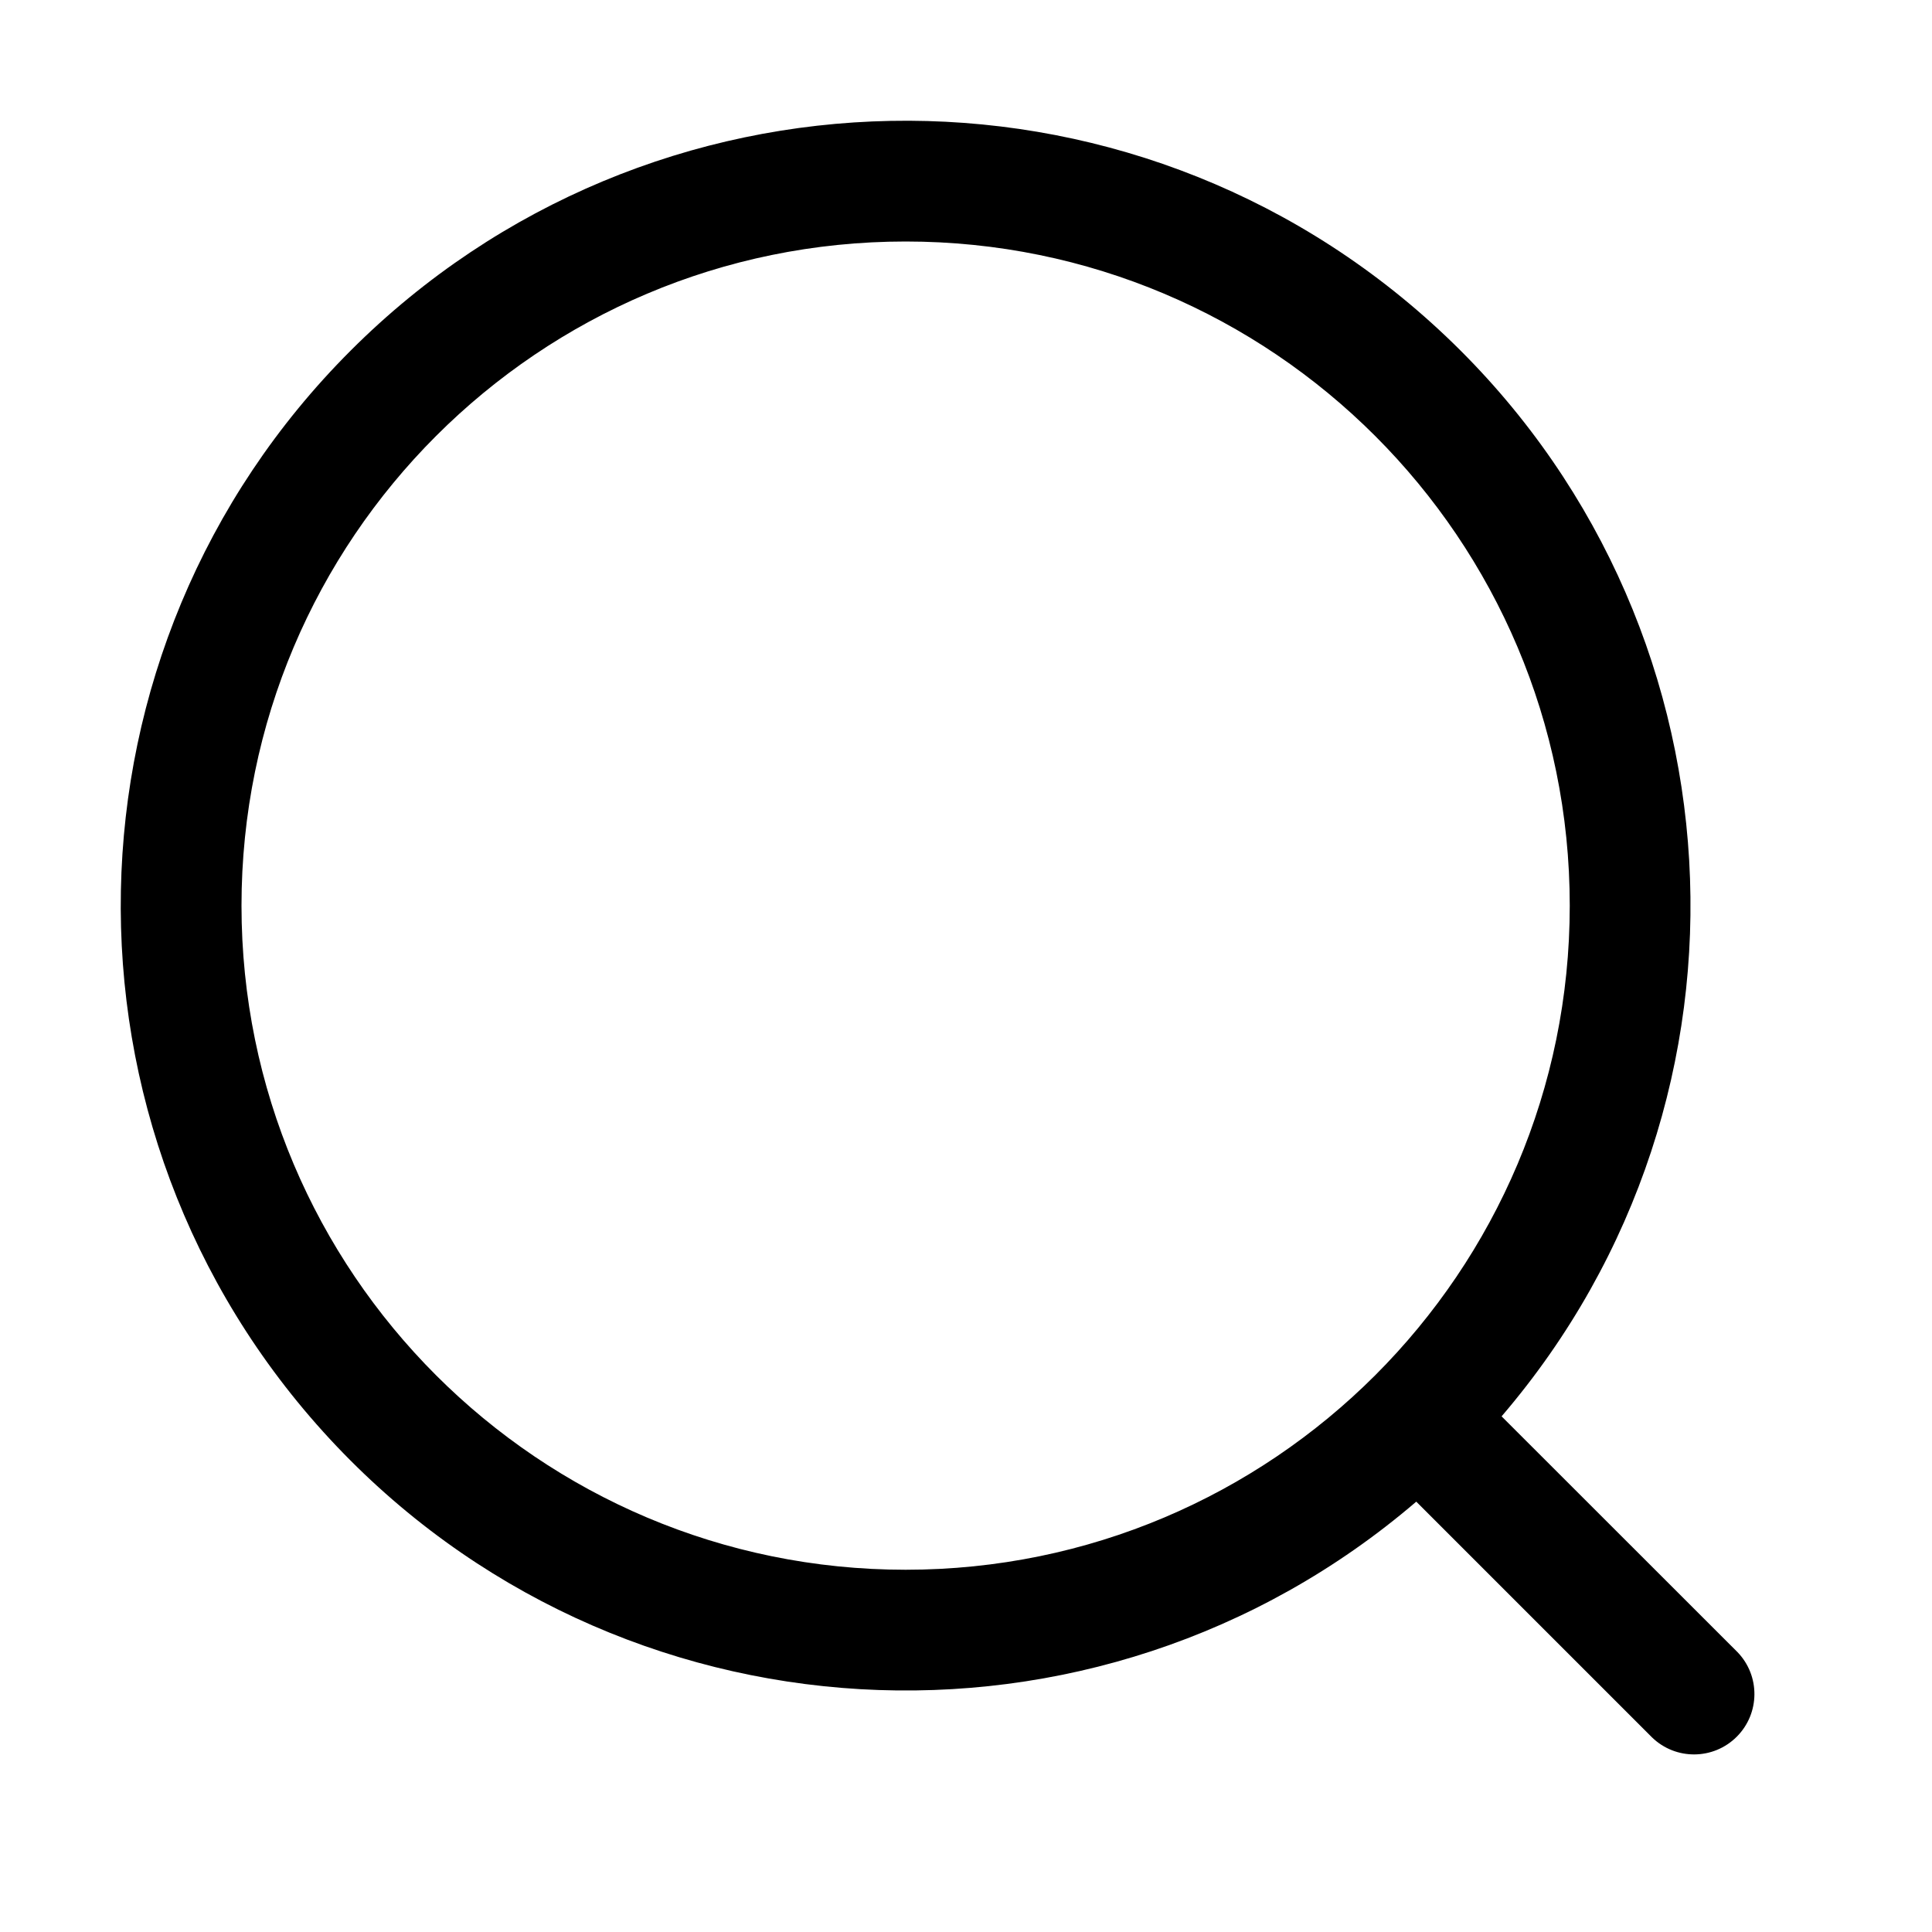
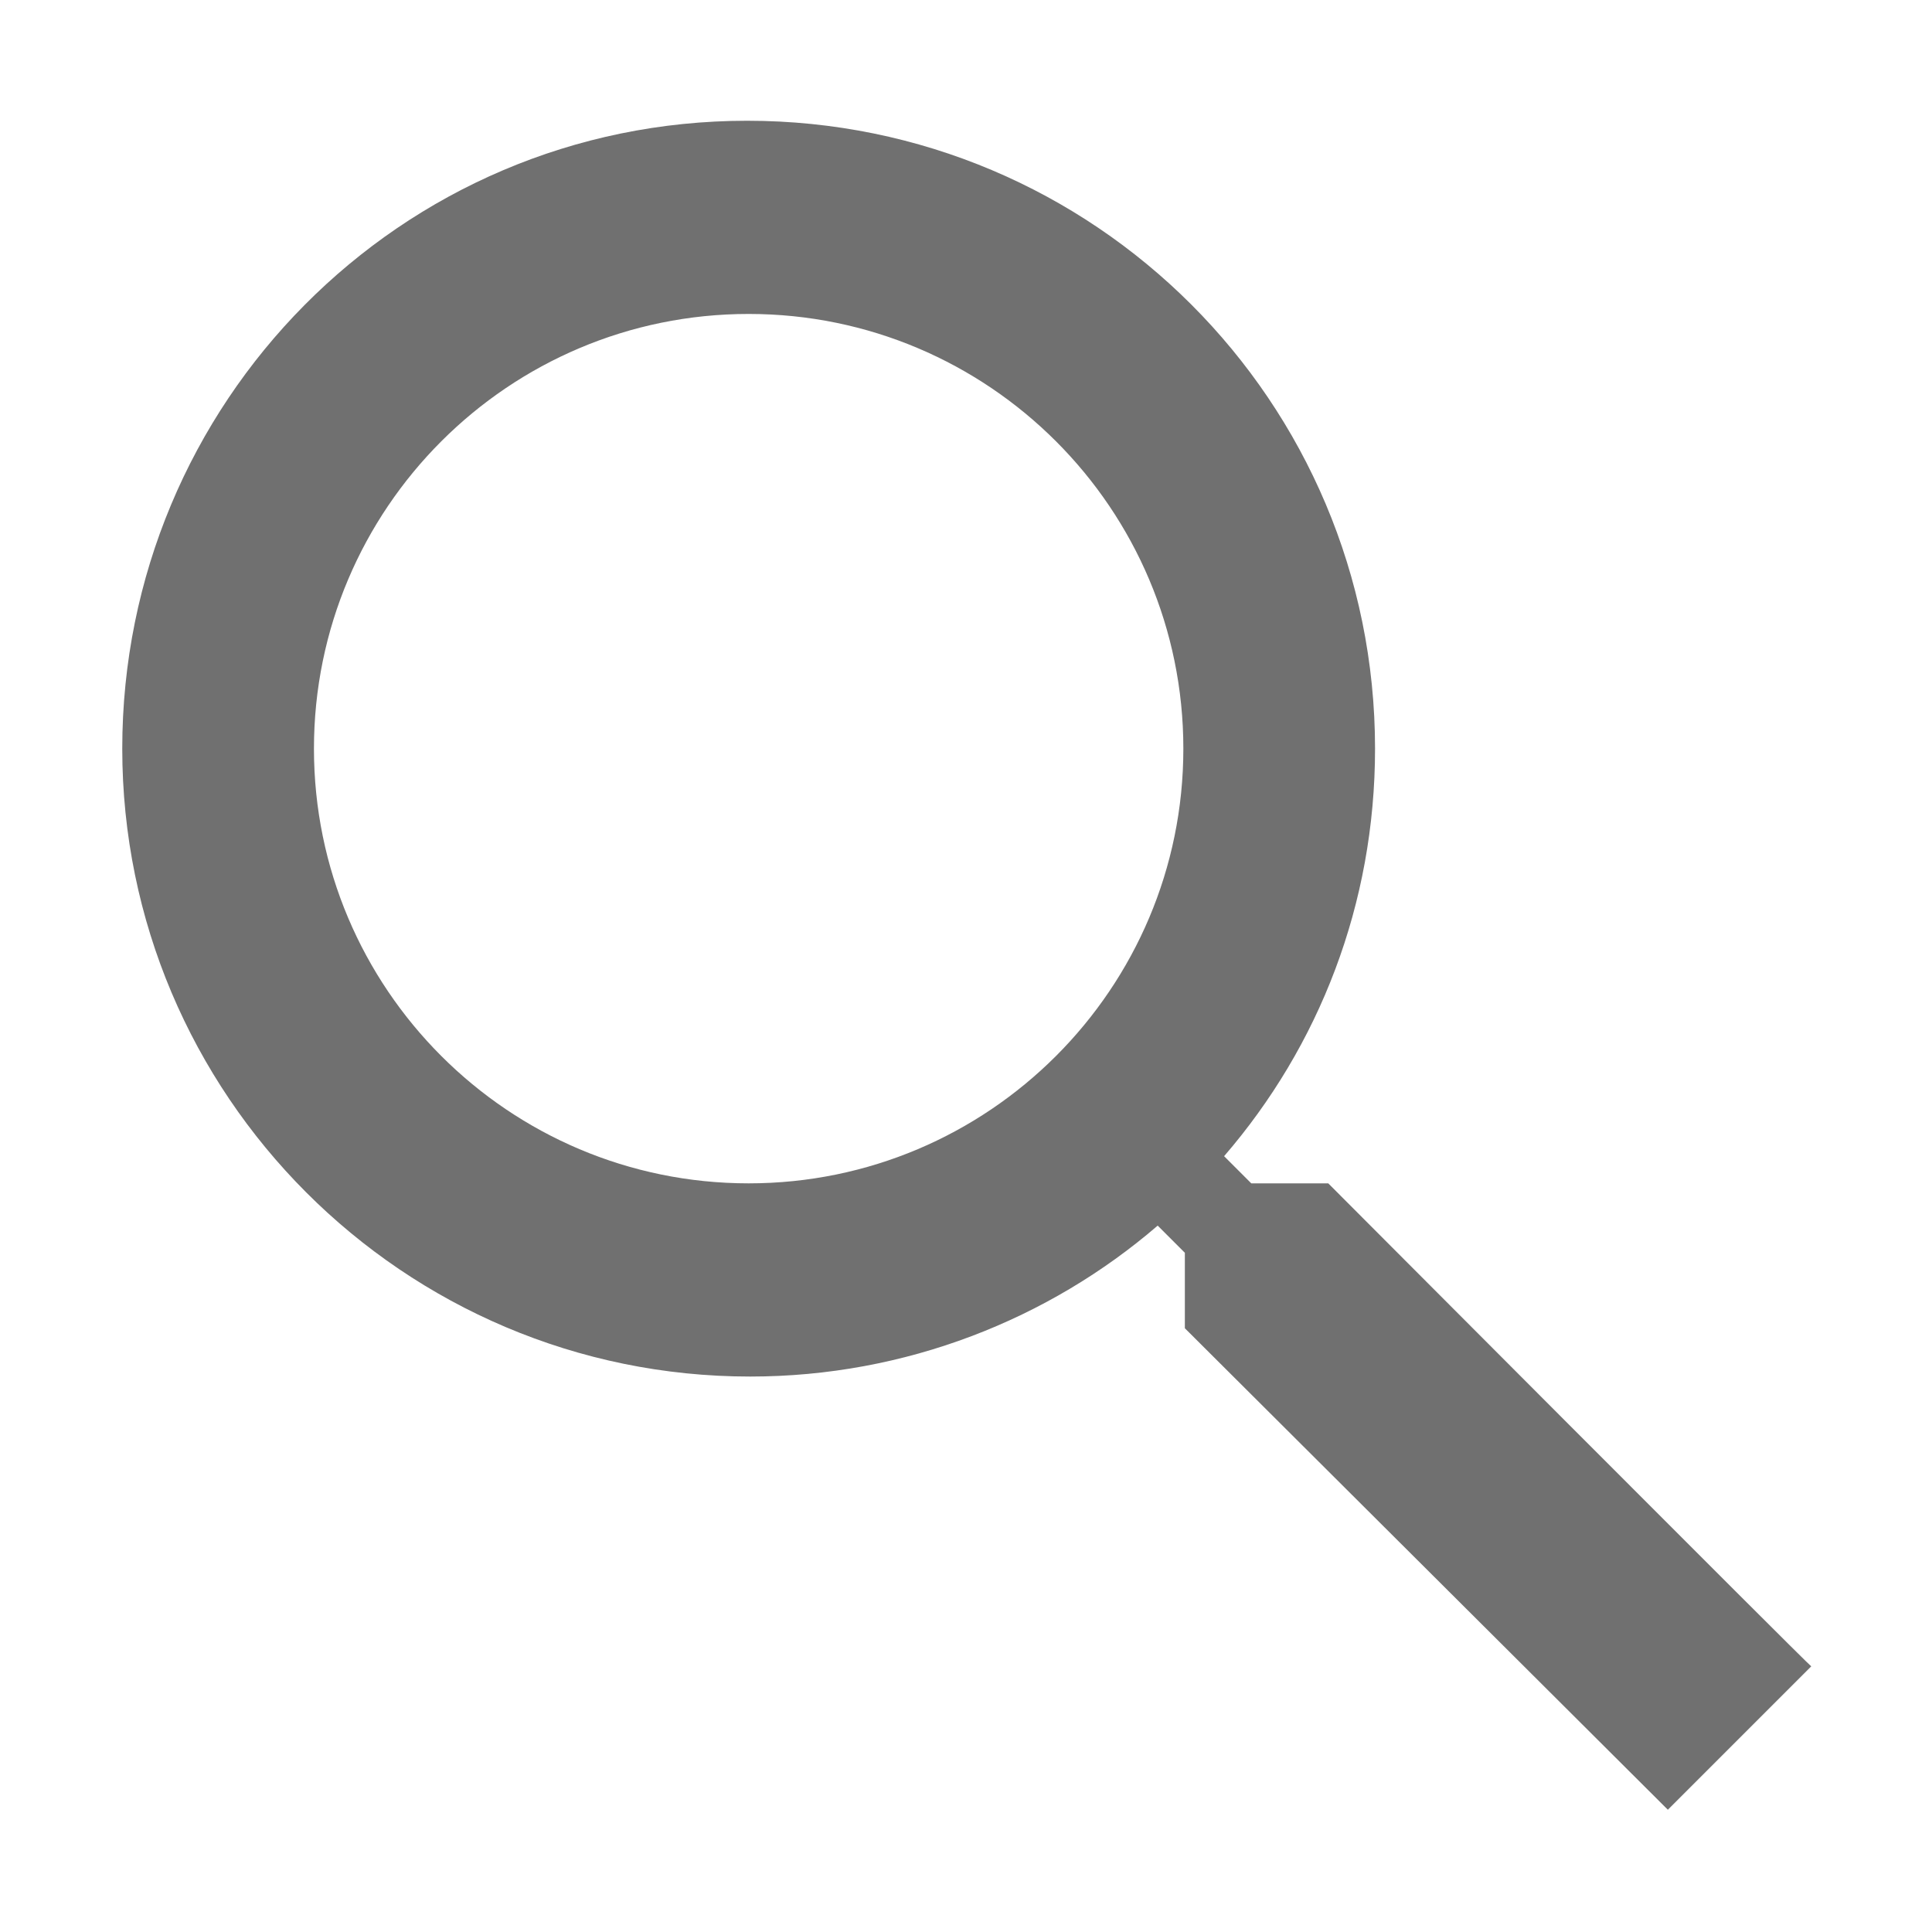
- <svg xmlns="http://www.w3.org/2000/svg" viewBox="0 0 1024 1024">
-   <path fill="currentColor" d="m795.904 750.72 124.992 124.928a32 32 0 0 1-45.248 45.248L750.656 795.904a416 416 0 1 1 45.248-45.248zM480 832a352 352 0 1 0 0-704 352 352 0 0 0 0 704z" />
+ <svg xmlns="http://www.w3.org/2000/svg" t="1683215113205" class="icon" viewBox="0 0 1024 1024" version="1.1" p-id="12234" width="200" height="200">
+   <path d="M704 627.2h-40.8l-14.4-14.4c50.4-58.4 80-133.6 80-216C728.8 212.8 580 64 396 64S64.8 213.6 64.8 396.8s148.8 332.8 332.8 332.8c82.4 0 158.4-30.4 216-80l14.4 14.4v40l256 255.2 76-76c-0.8 0-256-256-256-256z m-307.2 0c-127.2 0-230.4-103.2-230.4-230.4s103.2-230.4 230.4-230.4 230.4 103.2 230.4 230.4-103.2 230.4-230.4 230.4z" p-id="12235" fill="#707070" />
</svg>
